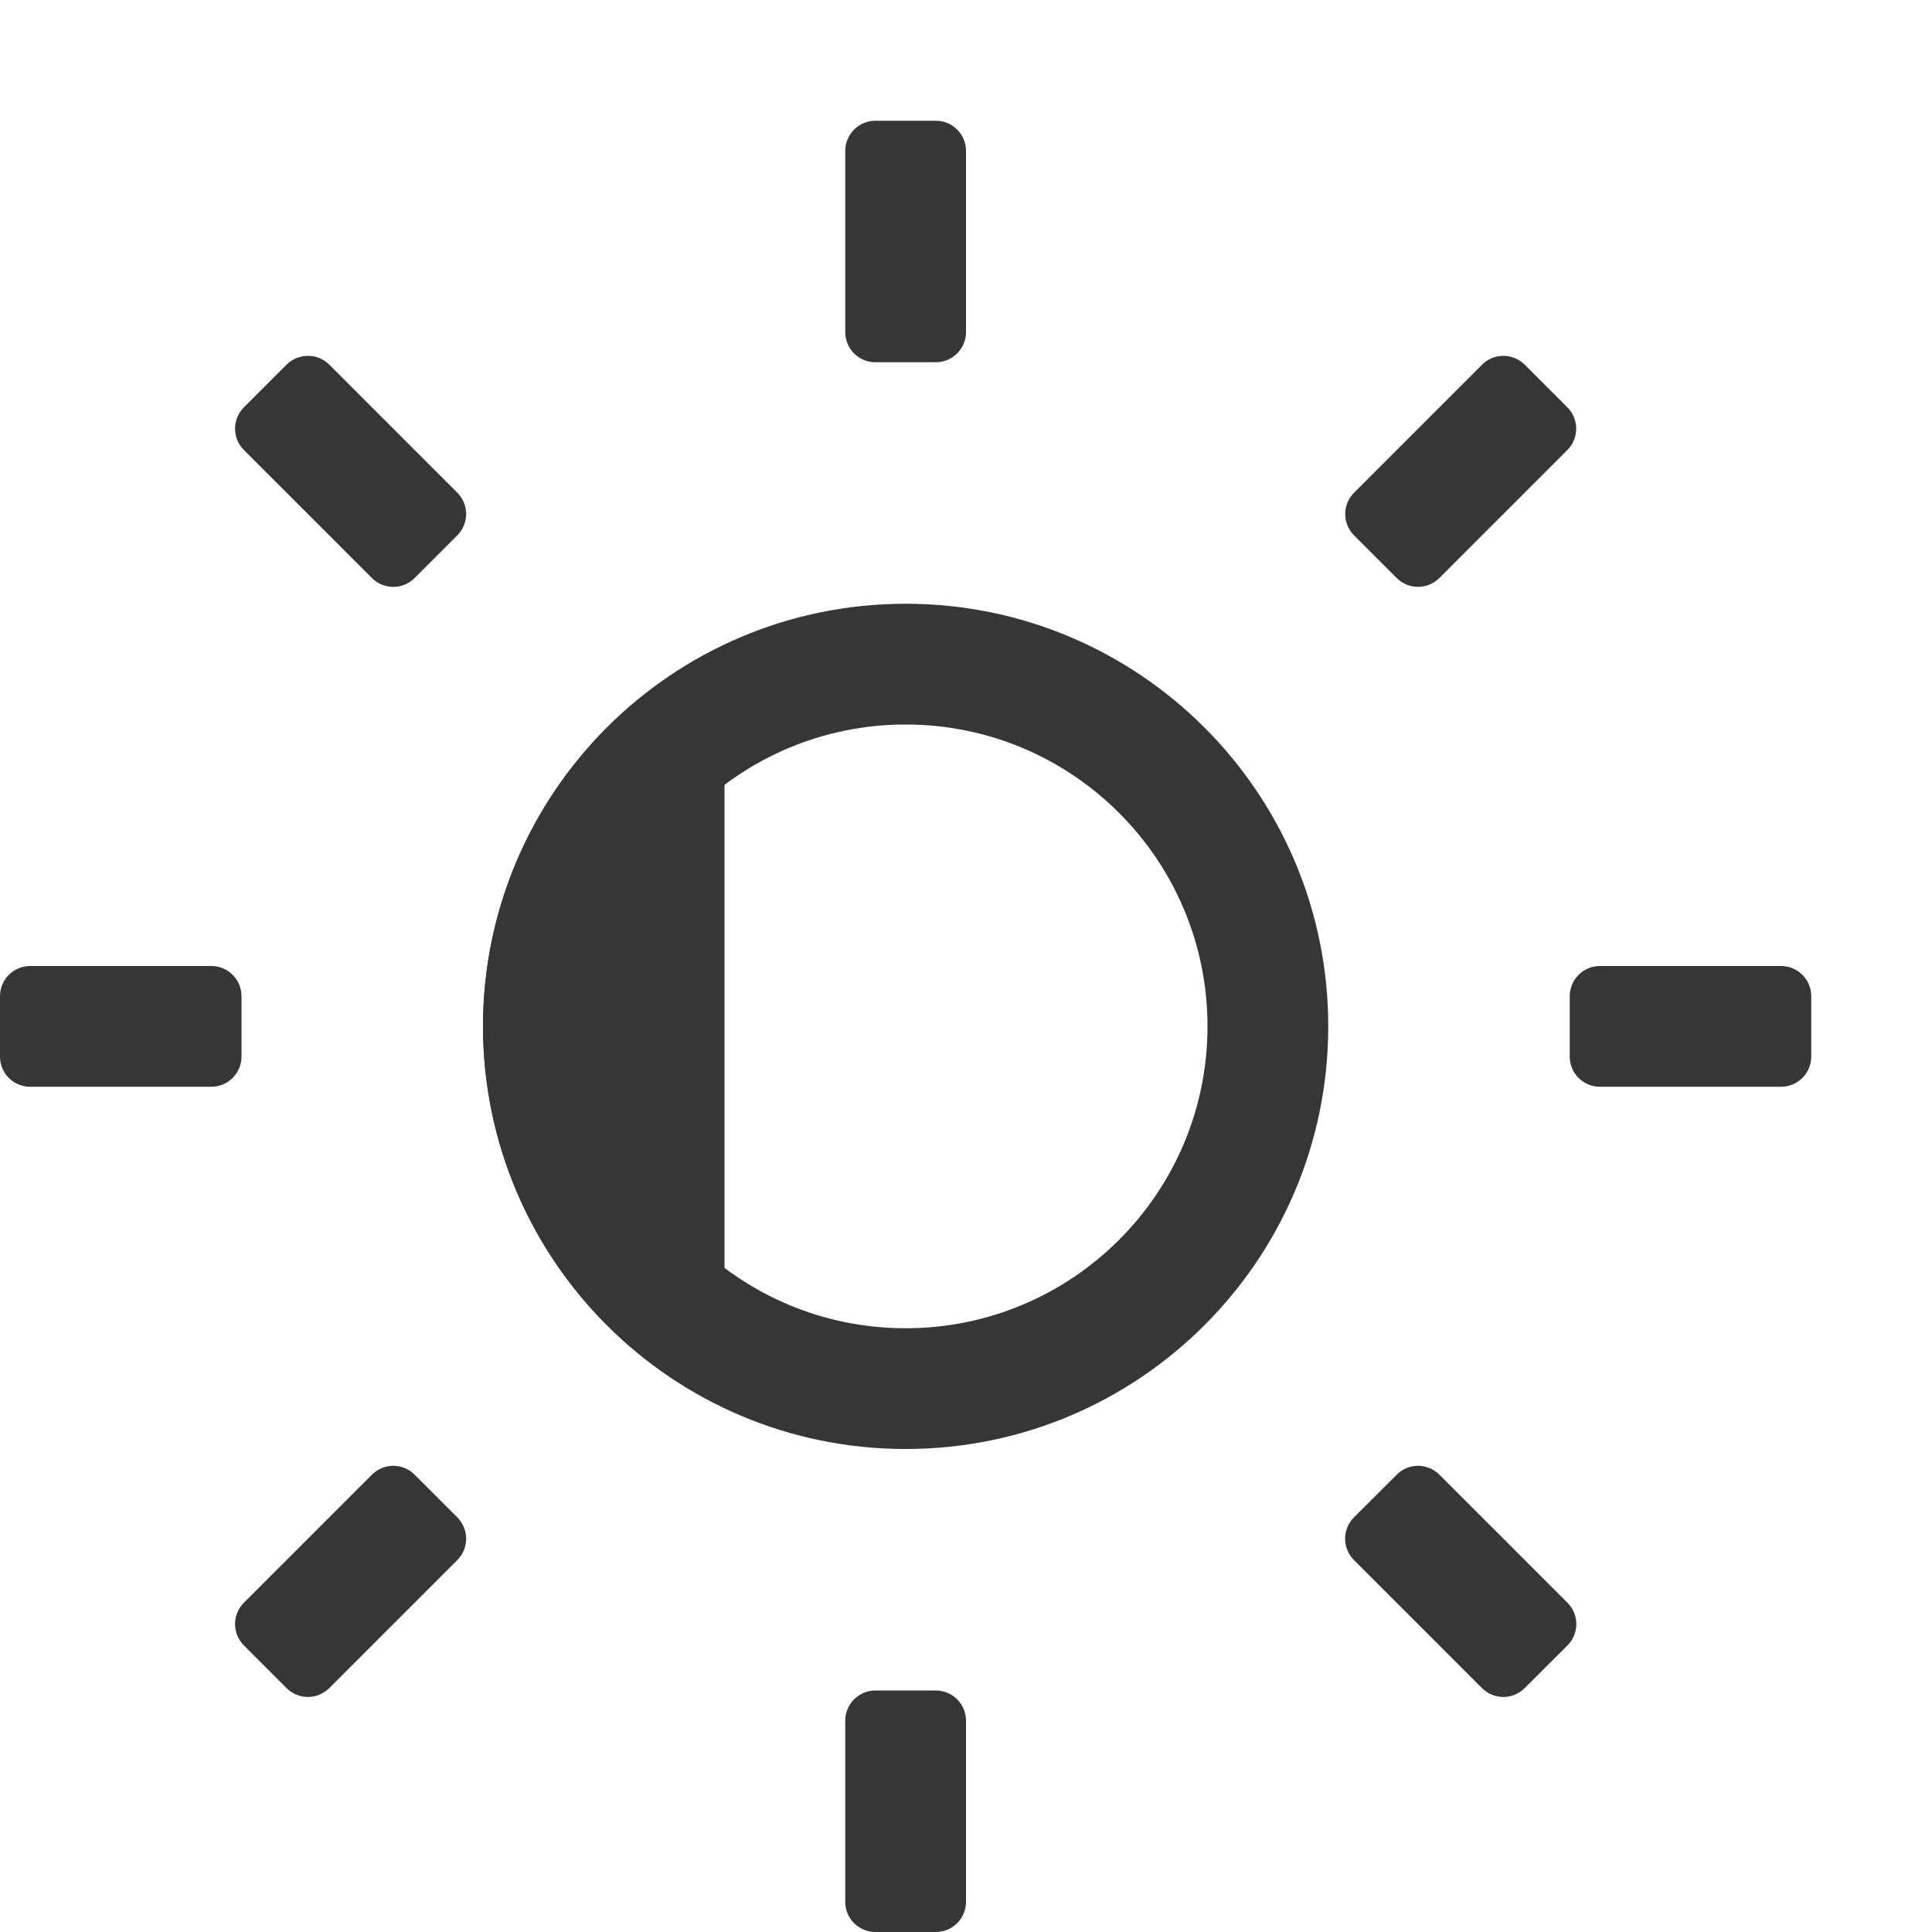
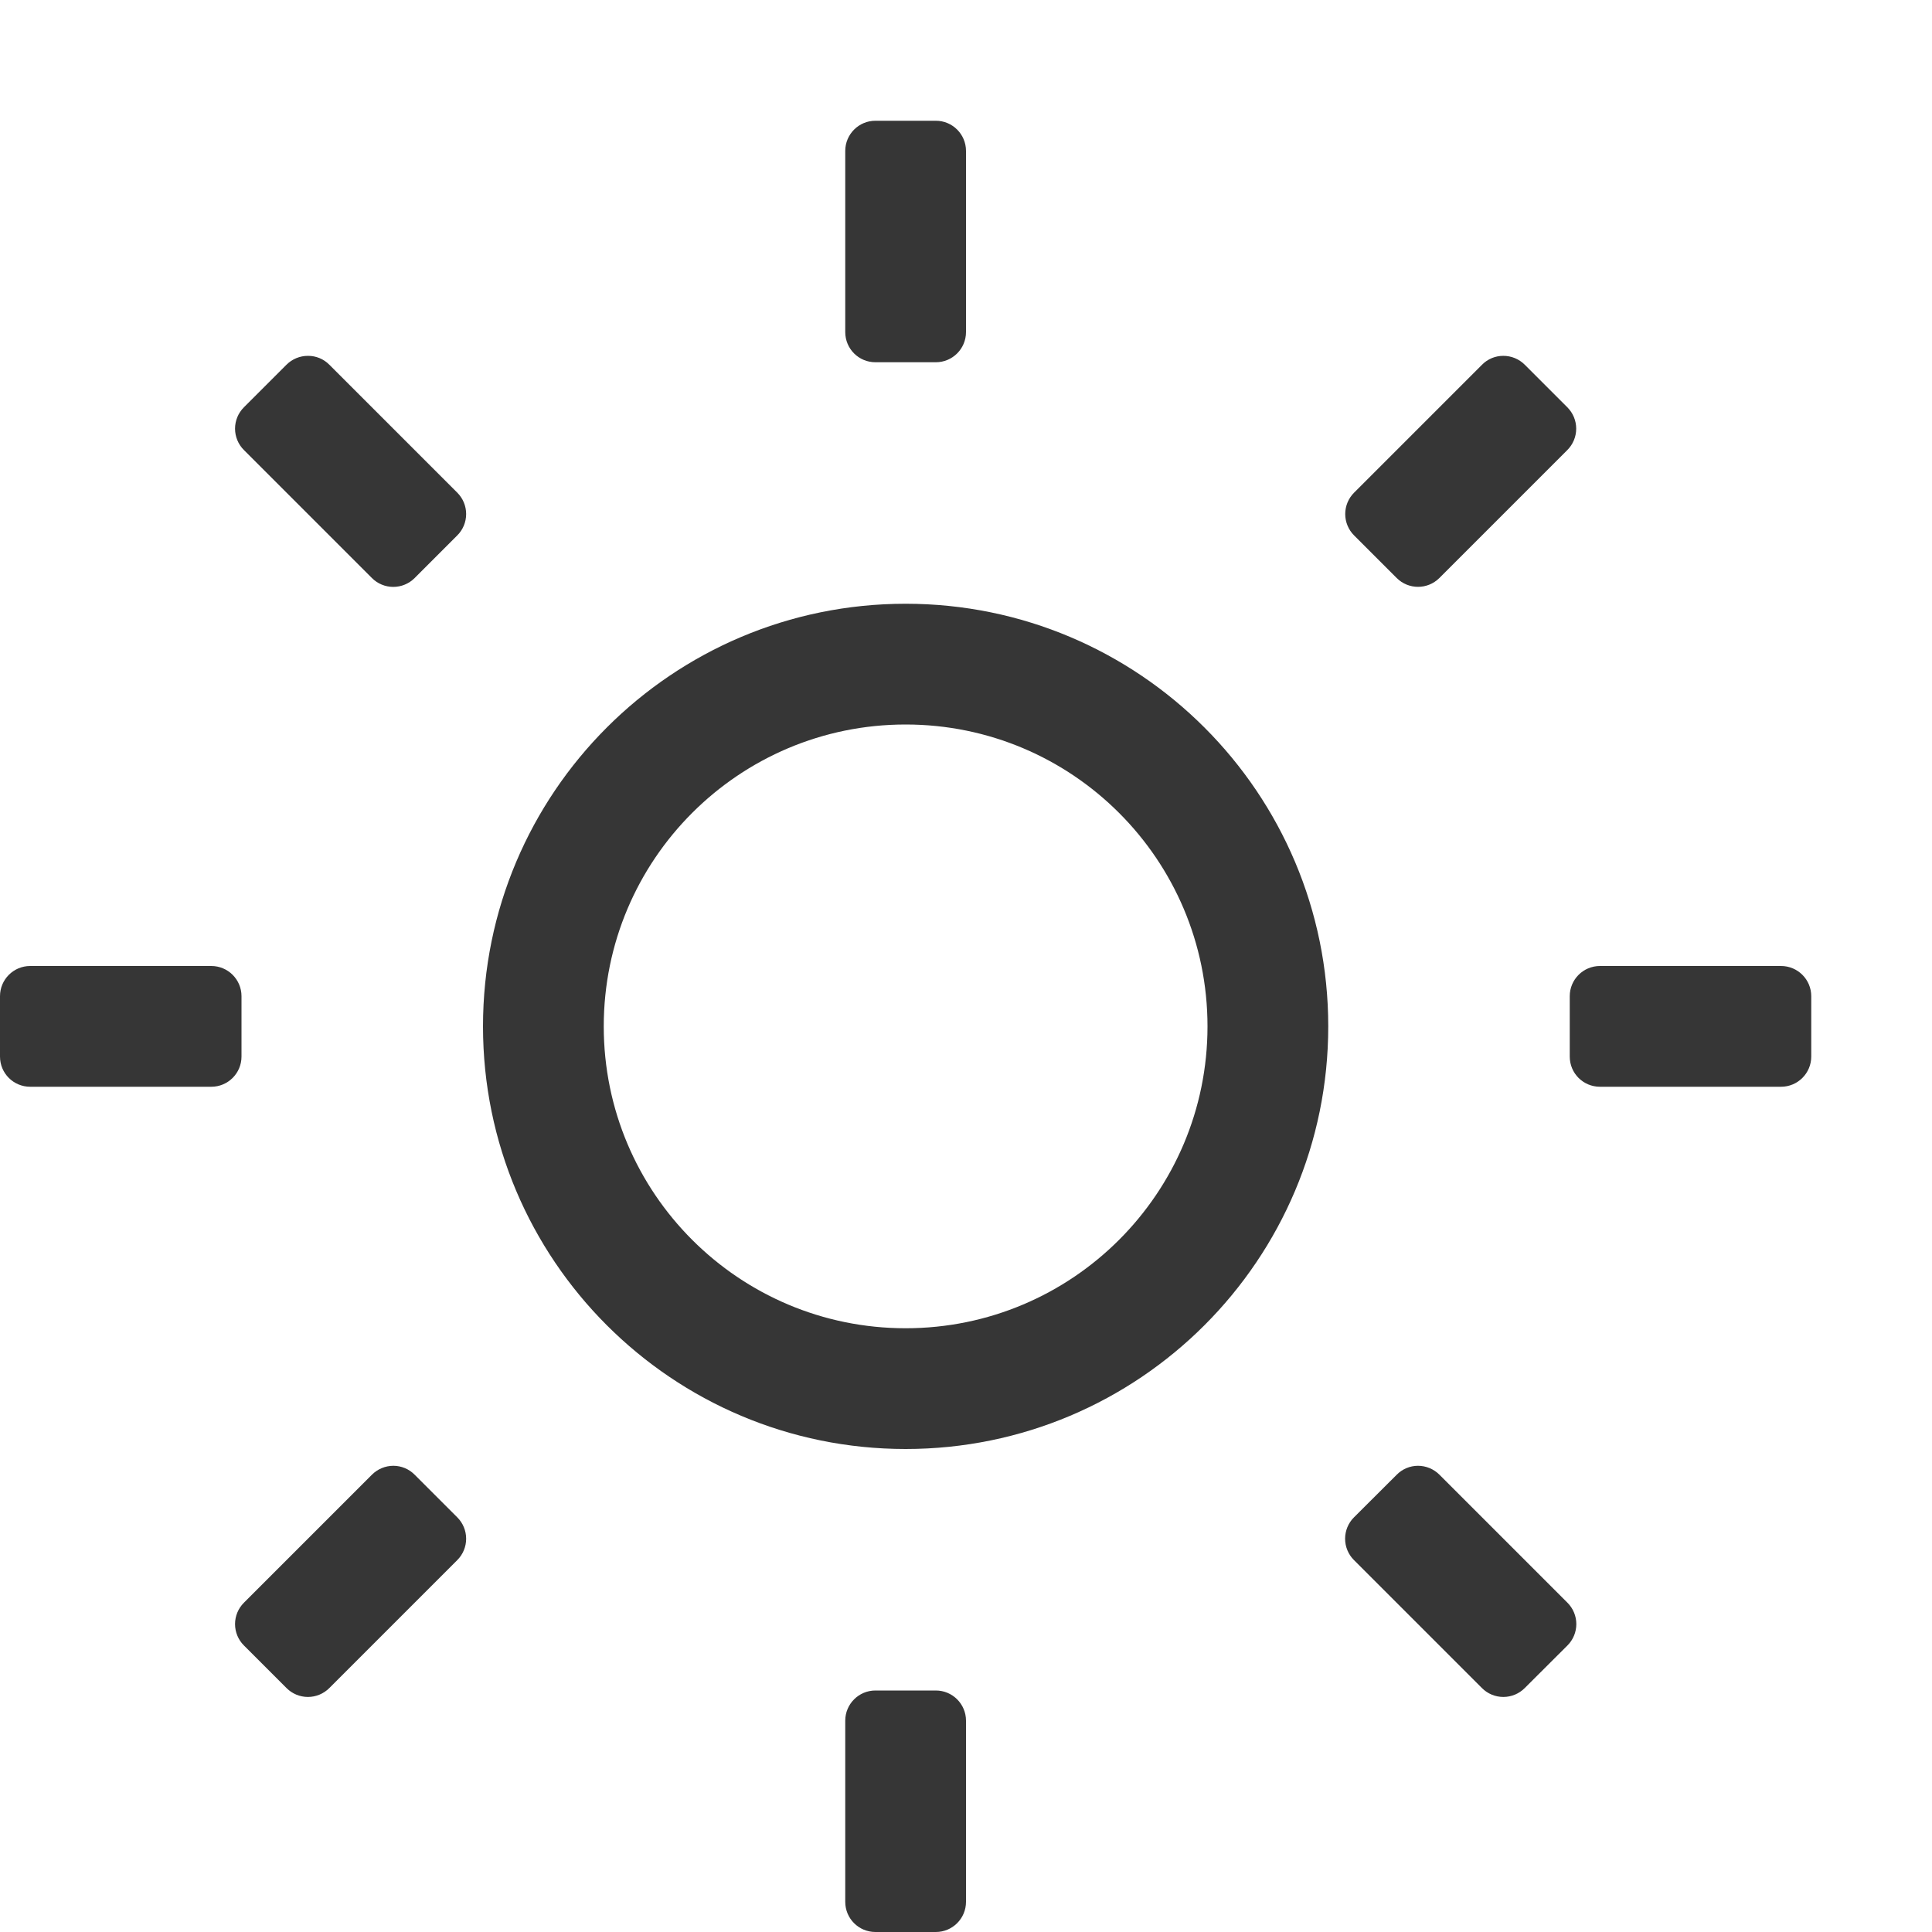
- <svg xmlns="http://www.w3.org/2000/svg" width="16" height="16" version="1.1">
-   <g transform="translate(-613 191)">
-     <path d="M620.25-190a.25.25 0 0 0-.25.25v1.5c0 .139.112.25.25.25h.5a.25.25 0 0 0 .25-.25v-1.5a.25.25 0 0 0-.25-.25zm-4.699 1.947a.25.25 0 0 0-.178.073l-.353.353a.25.25 0 0 0 0 .354l1.06 1.06a.25.25 0 0 0 .354 0l.353-.353a.25.25 0 0 0 0-.354l-1.06-1.06a.246.246 0 0 0-.176-.073zm9.898 0a.246.246 0 0 0-.175.073l-1.06 1.06a.25.25 0 0 0 0 .354l.353.353a.25.25 0 0 0 .353 0l1.06-1.06a.25.25 0 0 0 0-.354l-.353-.353a.25.25 0 0 0-.178-.073zM620.5-186a3.5 3.5 0 0 0-3.5 3.5 3.5 3.5 0 0 0 3.5 3.5 3.5 3.5 0 0 0 3.5-3.5 3.5 3.5 0 0 0-3.5-3.5zm0 1a2.5 2.5 0 0 1 2.5 2.5 2.5 2.5 0 0 1-2.5 2.5 2.5 2.5 0 0 1-2.5-2.5 2.5 2.5 0 0 1 2.5-2.5zm-7.25 2a.25.25 0 0 0-.25.25v.5c0 .139.112.25.25.25h1.5a.25.25 0 0 0 .25-.25v-.5a.25.25 0 0 0-.25-.25zm13 0a.25.25 0 0 0-.25.25v.5c0 .139.112.25.25.25h1.5a.25.25 0 0 0 .25-.25v-.5a.25.25 0 0 0-.25-.25zm-9.992 4.139a.252.252 0 0 0-.178.074l-1.06 1.06a.25.25 0 0 0 0 .354l.353.353a.25.25 0 0 0 .354 0l1.06-1.06a.25.25 0 0 0 0-.354l-.353-.353a.248.248 0 0 0-.176-.074zm8.484 0a.248.248 0 0 0-.175.074l-.354.353a.25.25 0 0 0 0 .354l1.06 1.06a.25.25 0 0 0 .354 0l.354-.353a.25.25 0 0 0 0-.354l-1.06-1.06a.252.252 0 0 0-.179-.074zM620.25-177a.25.25 0 0 0-.25.25v1.5c0 .139.112.25.25.25h.5a.25.25 0 0 0 .25-.25v-1.5a.25.25 0 0 0-.25-.25z" fill="#363636" overflow="visible" style="isolation:auto;mix-blend-mode:normal" />
+ <svg xmlns="http://www.w3.org/2000/svg" width="16" height="16" version="1.1" id="svg8">
+   <defs id="defs12" />
+   <g transform="translate(-613 191)" id="g4">
+     <path d="M620.25-190a.25.25 0 0 0-.25.25v1.5c0 .139.112.25.25.25h.5a.25.25 0 0 0 .25-.25v-1.5a.25.25 0 0 0-.25-.25zm-4.699 1.947a.25.25 0 0 0-.178.073l-.353.353a.25.25 0 0 0 0 .354l1.06 1.06a.25.25 0 0 0 .354 0l.353-.353a.25.25 0 0 0 0-.354l-1.06-1.06a.246.246 0 0 0-.176-.073zm9.898 0a.246.246 0 0 0-.175.073l-1.06 1.06a.25.25 0 0 0 0 .354l.353.353a.25.25 0 0 0 .353 0l1.06-1.06a.25.25 0 0 0 0-.354l-.353-.353a.25.25 0 0 0-.178-.073zM620.5-186a3.5 3.5 0 0 0-3.5 3.5 3.5 3.5 0 0 0 3.5 3.5 3.5 3.5 0 0 0 3.5-3.5 3.5 3.5 0 0 0-3.5-3.5zm0 1a2.5 2.5 0 0 1 2.5 2.5 2.5 2.5 0 0 1-2.5 2.5 2.5 2.5 0 0 1-2.5-2.5 2.5 2.5 0 0 1 2.5-2.5zm-7.25 2a.25.25 0 0 0-.25.25v.5c0 .139.112.25.25.25h1.5a.25.25 0 0 0 .25-.25v-.5a.25.25 0 0 0-.25-.25zm13 0a.25.25 0 0 0-.25.25v.5c0 .139.112.25.25.25h1.5a.25.25 0 0 0 .25-.25v-.5a.25.25 0 0 0-.25-.25zm-9.992 4.139a.252.252 0 0 0-.178.074l-1.06 1.06a.25.25 0 0 0 0 .354l.353.353a.25.25 0 0 0 .354 0l1.06-1.06a.25.25 0 0 0 0-.354l-.353-.353a.248.248 0 0 0-.176-.074zm8.484 0a.248.248 0 0 0-.175.074l-.354.353a.25.25 0 0 0 0 .354l1.06 1.06a.25.25 0 0 0 .354 0l.354-.353a.25.25 0 0 0 0-.354l-1.06-1.06a.252.252 0 0 0-.179-.074zM620.25-177a.25.25 0 0 0-.25.25v1.5c0 .139.112.25.25.25h.5a.25.25 0 0 0 .25-.25v-1.5a.25.25 0 0 0-.25-.25z" fill="#363636" overflow="visible" style="isolation:auto;mix-blend-mode:normal" id="path2" />
  </g>
-   <path d="m6 5.342a3.5 3.5 0 0 0-2 3.158 3.5 3.5 0 0 0 2 3.158v-6.316z" fill="#363636" fill-rule="evenodd" style="paint-order:stroke fill markers" />
</svg>
